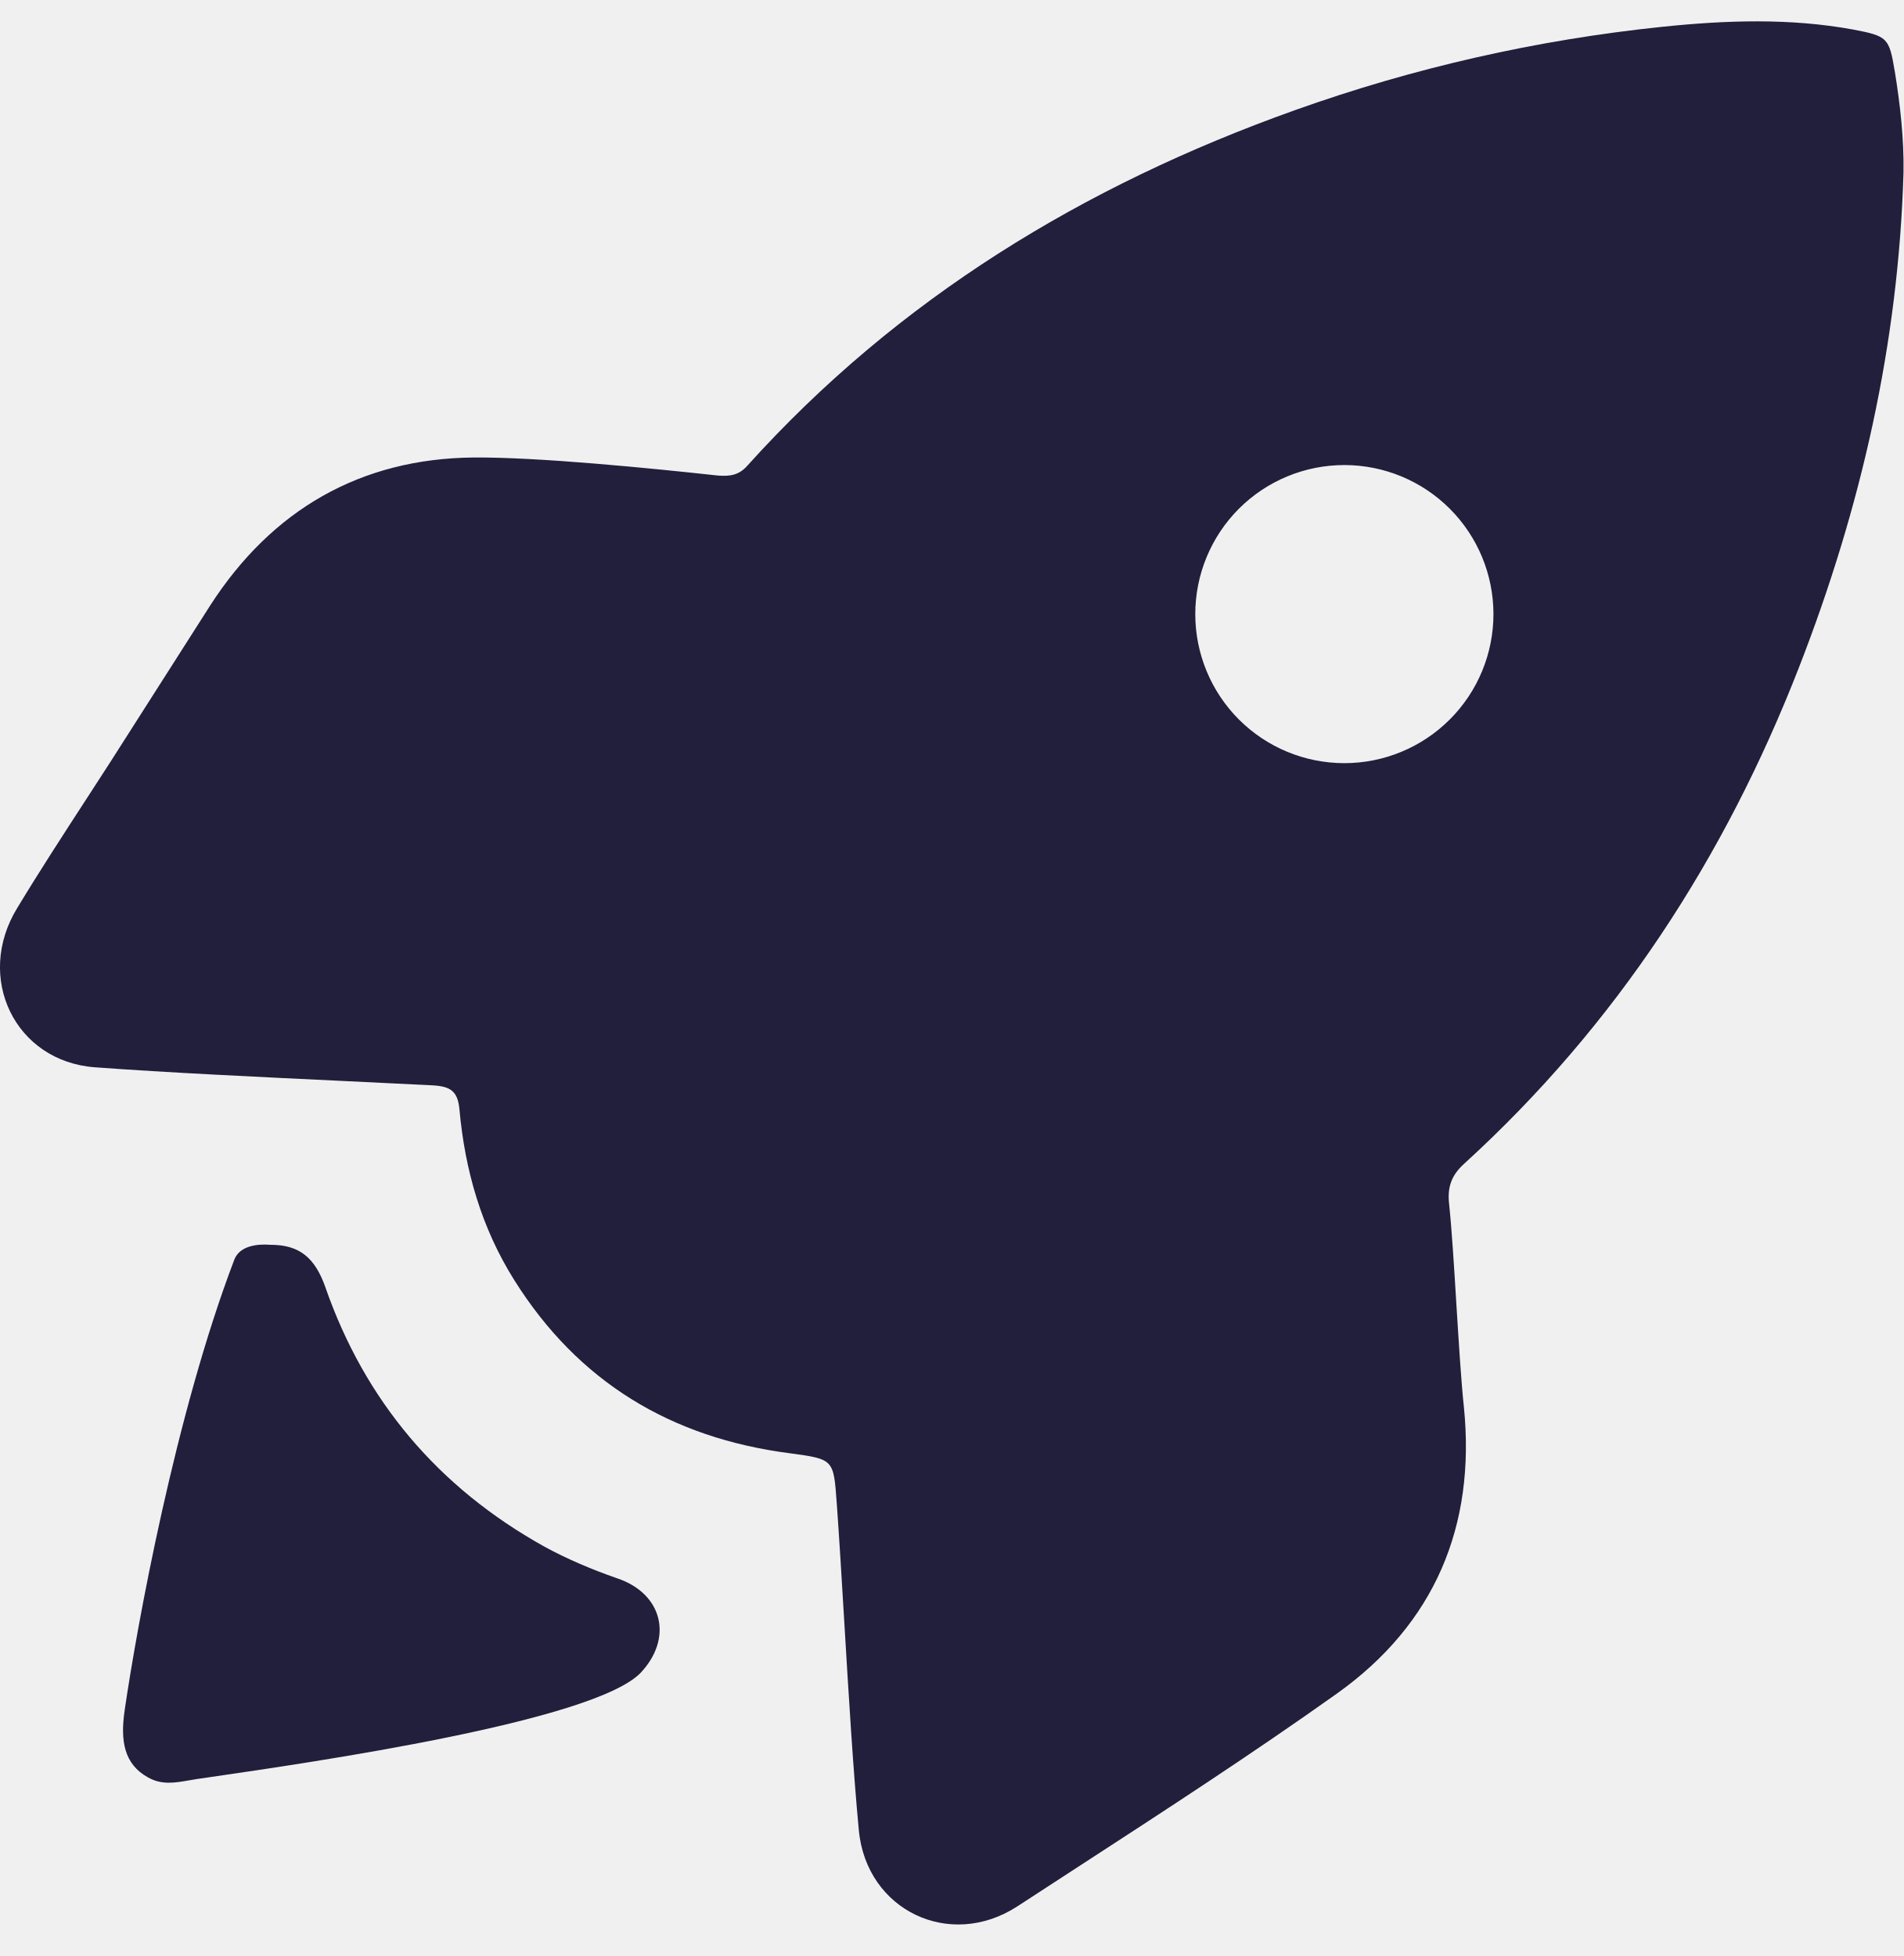
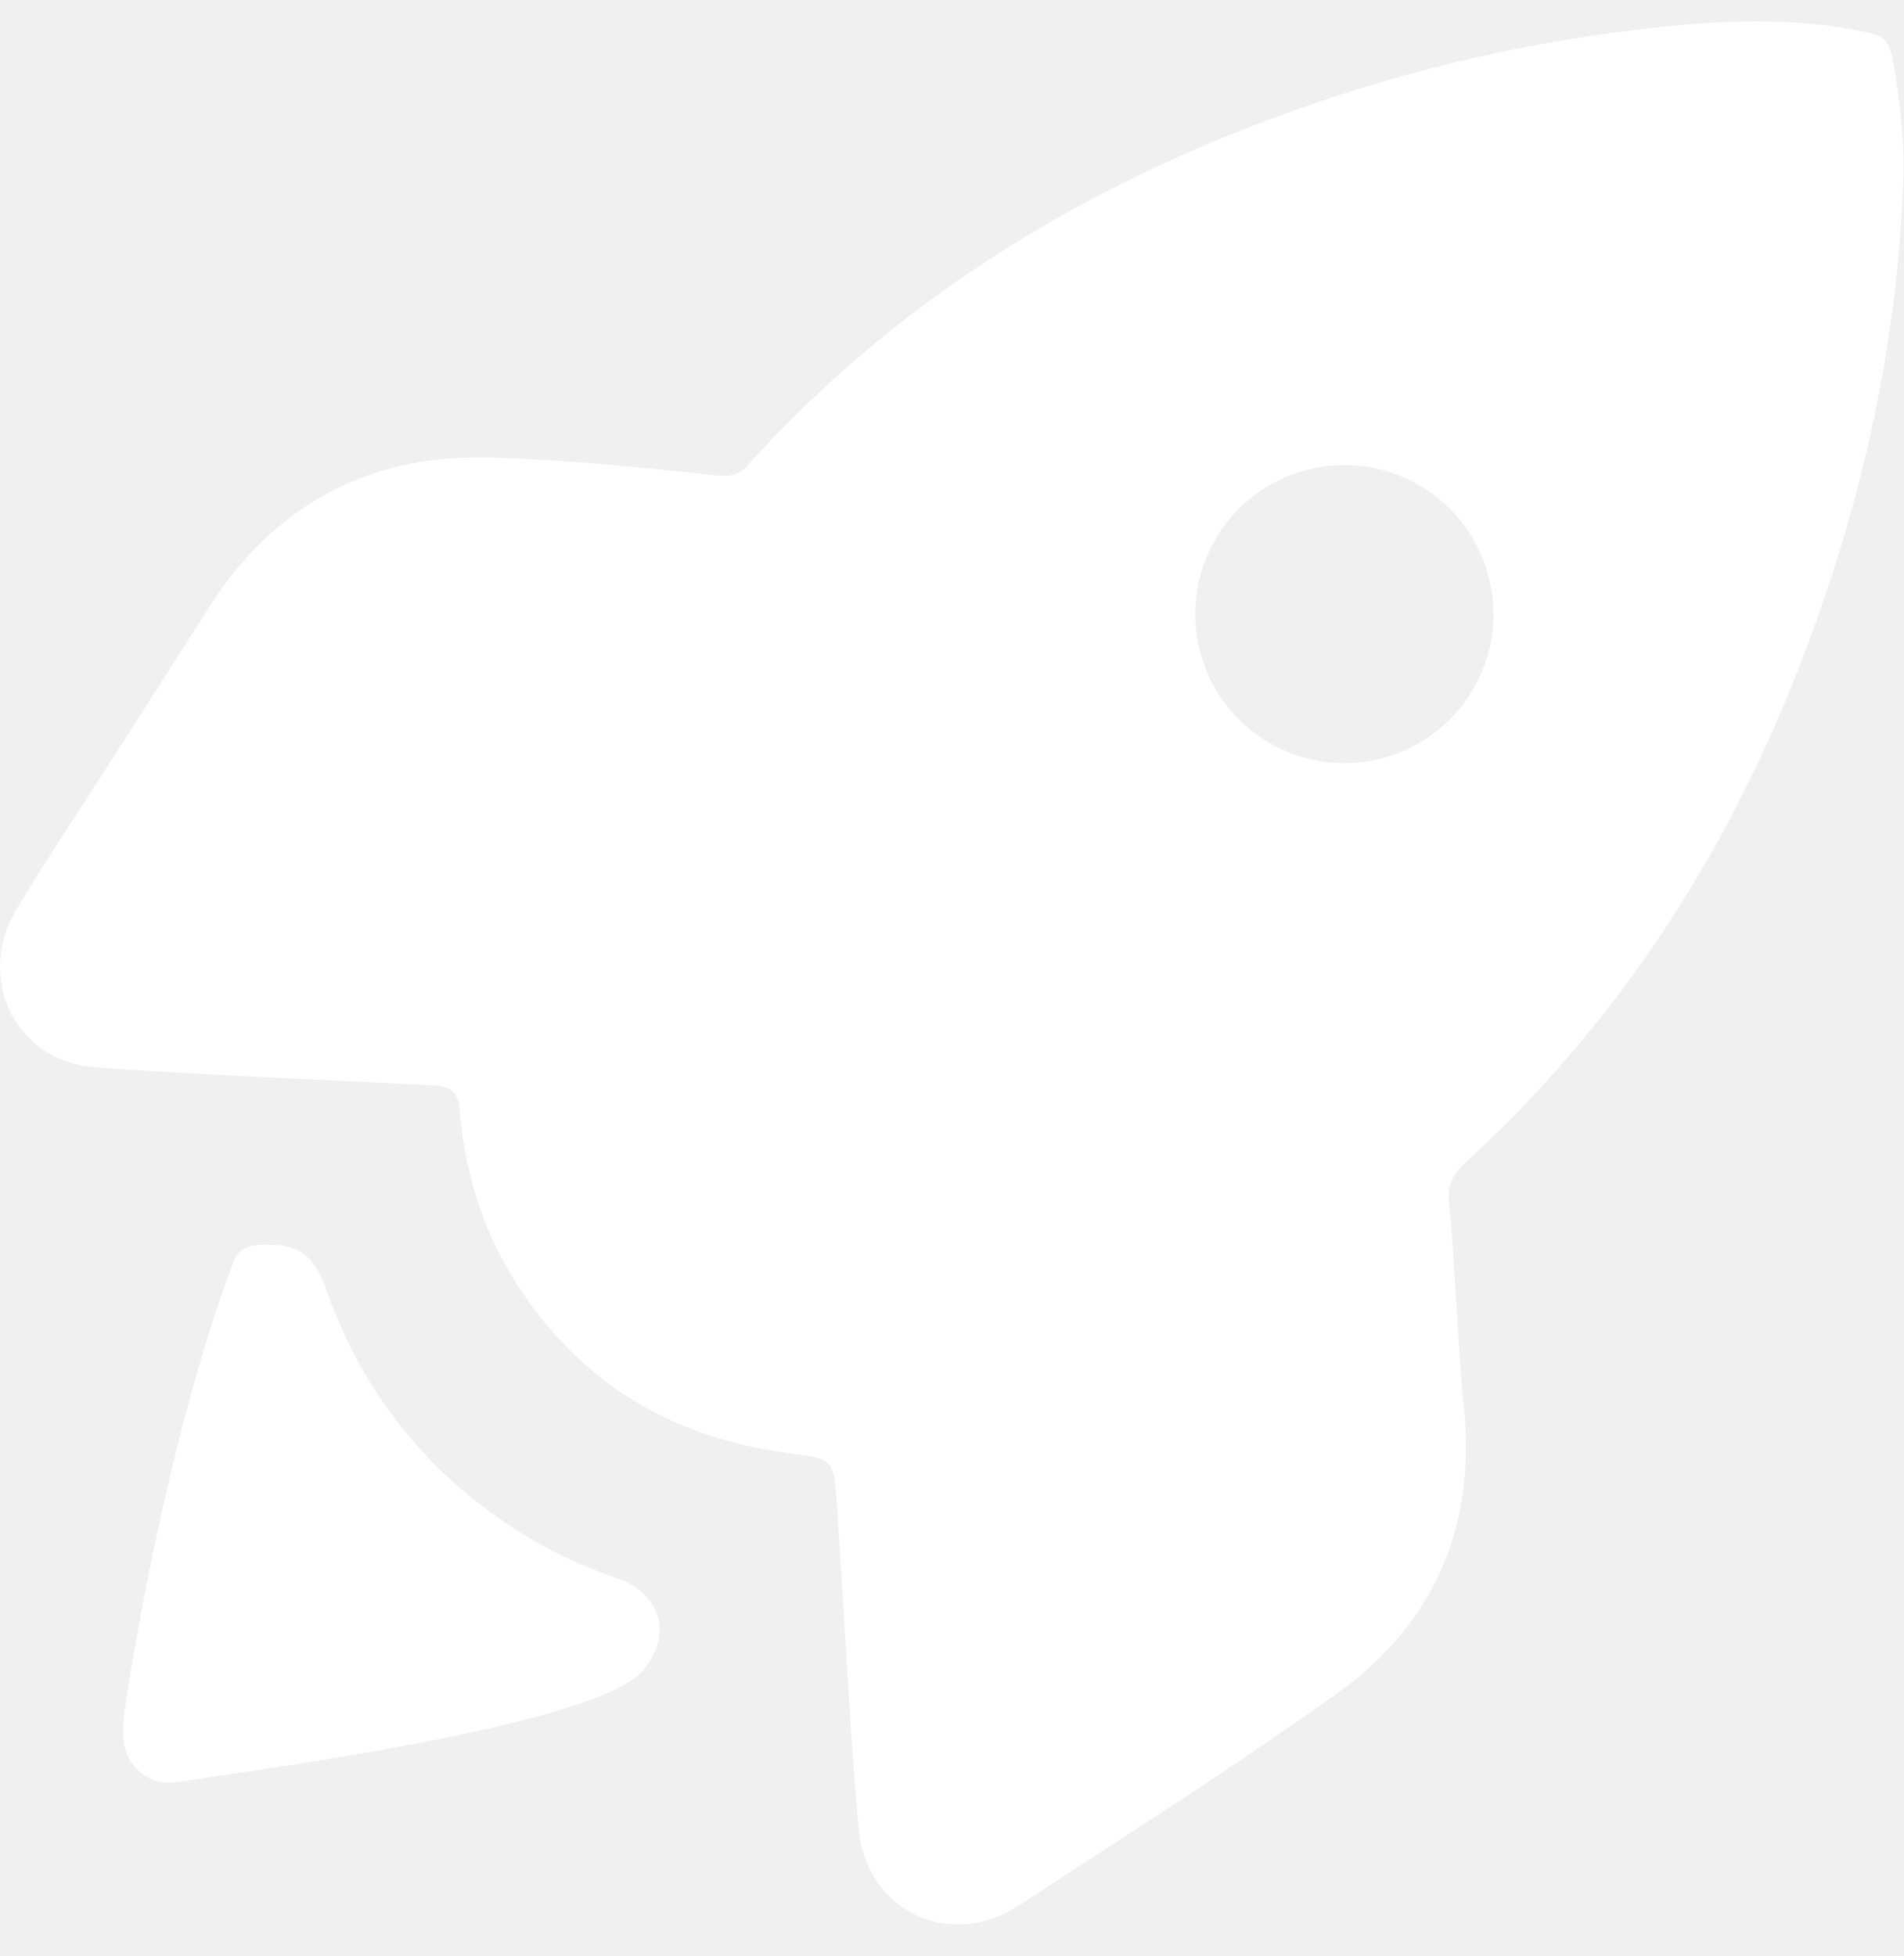
<svg xmlns="http://www.w3.org/2000/svg" width="36" height="37" viewBox="0 0 36 37" fill="none">
  <g clip-path="url(#clip0_298_49813)">
-     <path fill-rule="evenodd" clip-rule="evenodd" d="M12.11 31.649C12.735 30.993 12.537 30.147 11.673 29.856C11.193 29.689 10.724 29.491 10.286 29.251C8.286 28.135 6.9 26.498 6.15 24.34C5.953 23.787 5.66 23.547 5.119 23.547C4.859 23.526 4.531 23.567 4.431 23.829C3.316 26.752 2.588 30.77 2.358 32.349C2.272 32.932 2.347 33.37 2.796 33.62C3.057 33.769 3.31 33.724 3.577 33.677C3.628 33.668 3.68 33.659 3.733 33.651C3.81 33.64 3.896 33.627 3.989 33.614C5.945 33.33 11.205 32.565 12.11 31.649ZM35.999 3.263C36.009 2.613 35.936 1.982 35.833 1.342H35.832C35.728 0.713 35.697 0.682 35.042 0.558C33.848 0.34 32.642 0.382 31.437 0.507C29.064 0.753 26.73 1.283 24.484 2.086C20.493 3.511 16.981 5.649 14.133 8.81C13.978 8.985 13.812 9.015 13.572 8.995C12.346 8.861 10.18 8.644 8.954 8.654C6.813 8.675 5.14 9.646 3.976 11.452C3.623 12.004 3.274 12.551 2.925 13.1C2.646 13.538 2.366 13.976 2.085 14.417C1.937 14.646 1.789 14.874 1.641 15.103C1.195 15.79 0.749 16.476 0.327 17.174C-0.483 18.496 0.287 20.077 1.794 20.189C3.123 20.288 4.955 20.375 6.555 20.451C7.143 20.479 7.7 20.506 8.189 20.531C8.512 20.551 8.657 20.634 8.689 20.985C8.792 22.131 9.104 23.226 9.728 24.218C10.933 26.138 12.689 27.202 14.944 27.491C15.765 27.602 15.765 27.605 15.823 28.418C15.825 28.439 15.826 28.461 15.828 28.483C15.873 29.111 15.918 29.862 15.965 30.647C16.048 32.031 16.137 33.521 16.243 34.628C16.389 36.135 17.958 36.89 19.237 36.063C19.614 35.816 19.993 35.571 20.371 35.325C22.023 34.252 23.678 33.178 25.285 32.035C27.124 30.724 27.913 28.876 27.685 26.614C27.633 26.129 27.589 25.408 27.544 24.688C27.5 23.967 27.456 23.247 27.404 22.761C27.373 22.462 27.446 22.235 27.685 22.018C30.564 19.394 32.621 16.224 34.024 12.62C35.198 9.605 35.905 6.497 35.999 3.263ZM23.43 13.61C23.959 14.139 24.676 14.436 25.424 14.436C26.172 14.436 26.889 14.139 27.418 13.61C27.947 13.082 28.244 12.364 28.244 11.617C28.244 10.869 27.947 10.152 27.418 9.623C26.889 9.094 26.172 8.797 25.424 8.797C24.676 8.797 23.959 9.094 23.43 9.623C22.902 10.152 22.605 10.869 22.605 11.617C22.605 12.364 22.902 13.082 23.43 13.61Z" fill="#211F3C" />
+     <path fill-rule="evenodd" clip-rule="evenodd" d="M12.11 31.649C12.735 30.993 12.537 30.147 11.673 29.856C11.193 29.689 10.724 29.491 10.286 29.251C8.286 28.135 6.9 26.498 6.15 24.34C5.953 23.787 5.66 23.547 5.119 23.547C4.859 23.526 4.531 23.567 4.431 23.829C3.316 26.752 2.588 30.77 2.358 32.349C2.272 32.932 2.347 33.37 2.796 33.62C3.057 33.769 3.31 33.724 3.577 33.677C3.628 33.668 3.68 33.659 3.733 33.651C3.81 33.64 3.896 33.627 3.989 33.614C5.945 33.33 11.205 32.565 12.11 31.649ZM35.999 3.263C36.009 2.613 35.936 1.982 35.833 1.342H35.832C35.728 0.713 35.697 0.682 35.042 0.558C33.848 0.34 32.642 0.382 31.437 0.507C29.064 0.753 26.73 1.283 24.484 2.086C20.493 3.511 16.981 5.649 14.133 8.81C13.978 8.985 13.812 9.015 13.572 8.995C12.346 8.861 10.18 8.644 8.954 8.654C6.813 8.675 5.14 9.646 3.976 11.452C3.623 12.004 3.274 12.551 2.925 13.1C2.646 13.538 2.366 13.976 2.085 14.417C1.937 14.646 1.789 14.874 1.641 15.103C1.195 15.79 0.749 16.476 0.327 17.174C-0.483 18.496 0.287 20.077 1.794 20.189C3.123 20.288 4.955 20.375 6.555 20.451C7.143 20.479 7.7 20.506 8.189 20.531C8.512 20.551 8.657 20.634 8.689 20.985C8.792 22.131 9.104 23.226 9.728 24.218C10.933 26.138 12.689 27.202 14.944 27.491C15.765 27.602 15.765 27.605 15.823 28.418C15.825 28.439 15.826 28.461 15.828 28.483C15.873 29.111 15.918 29.862 15.965 30.647C16.048 32.031 16.137 33.521 16.243 34.628C16.389 36.135 17.958 36.89 19.237 36.063C19.614 35.816 19.993 35.571 20.371 35.325C22.023 34.252 23.678 33.178 25.285 32.035C27.124 30.724 27.913 28.876 27.685 26.614C27.633 26.129 27.589 25.408 27.544 24.688C27.5 23.967 27.456 23.247 27.404 22.761C27.373 22.462 27.446 22.235 27.685 22.018C30.564 19.394 32.621 16.224 34.024 12.62C35.198 9.605 35.905 6.497 35.999 3.263ZM23.43 13.61C23.959 14.139 24.676 14.436 25.424 14.436C26.172 14.436 26.889 14.139 27.418 13.61C27.947 13.082 28.244 12.364 28.244 11.617C28.244 10.869 27.947 10.152 27.418 9.623C26.889 9.094 26.172 8.797 25.424 8.797C24.676 8.797 23.959 9.094 23.43 9.623C22.902 10.152 22.605 10.869 22.605 11.617C22.605 12.364 22.902 13.082 23.43 13.61Z" fill="#ffffff" />
  </g>
  <defs>
    <clipPath id="clip0_298_49813">
      <rect width="36" height="36" fill="white" transform="translate(0 0.403809)" />
    </clipPath>
  </defs>
</svg>
